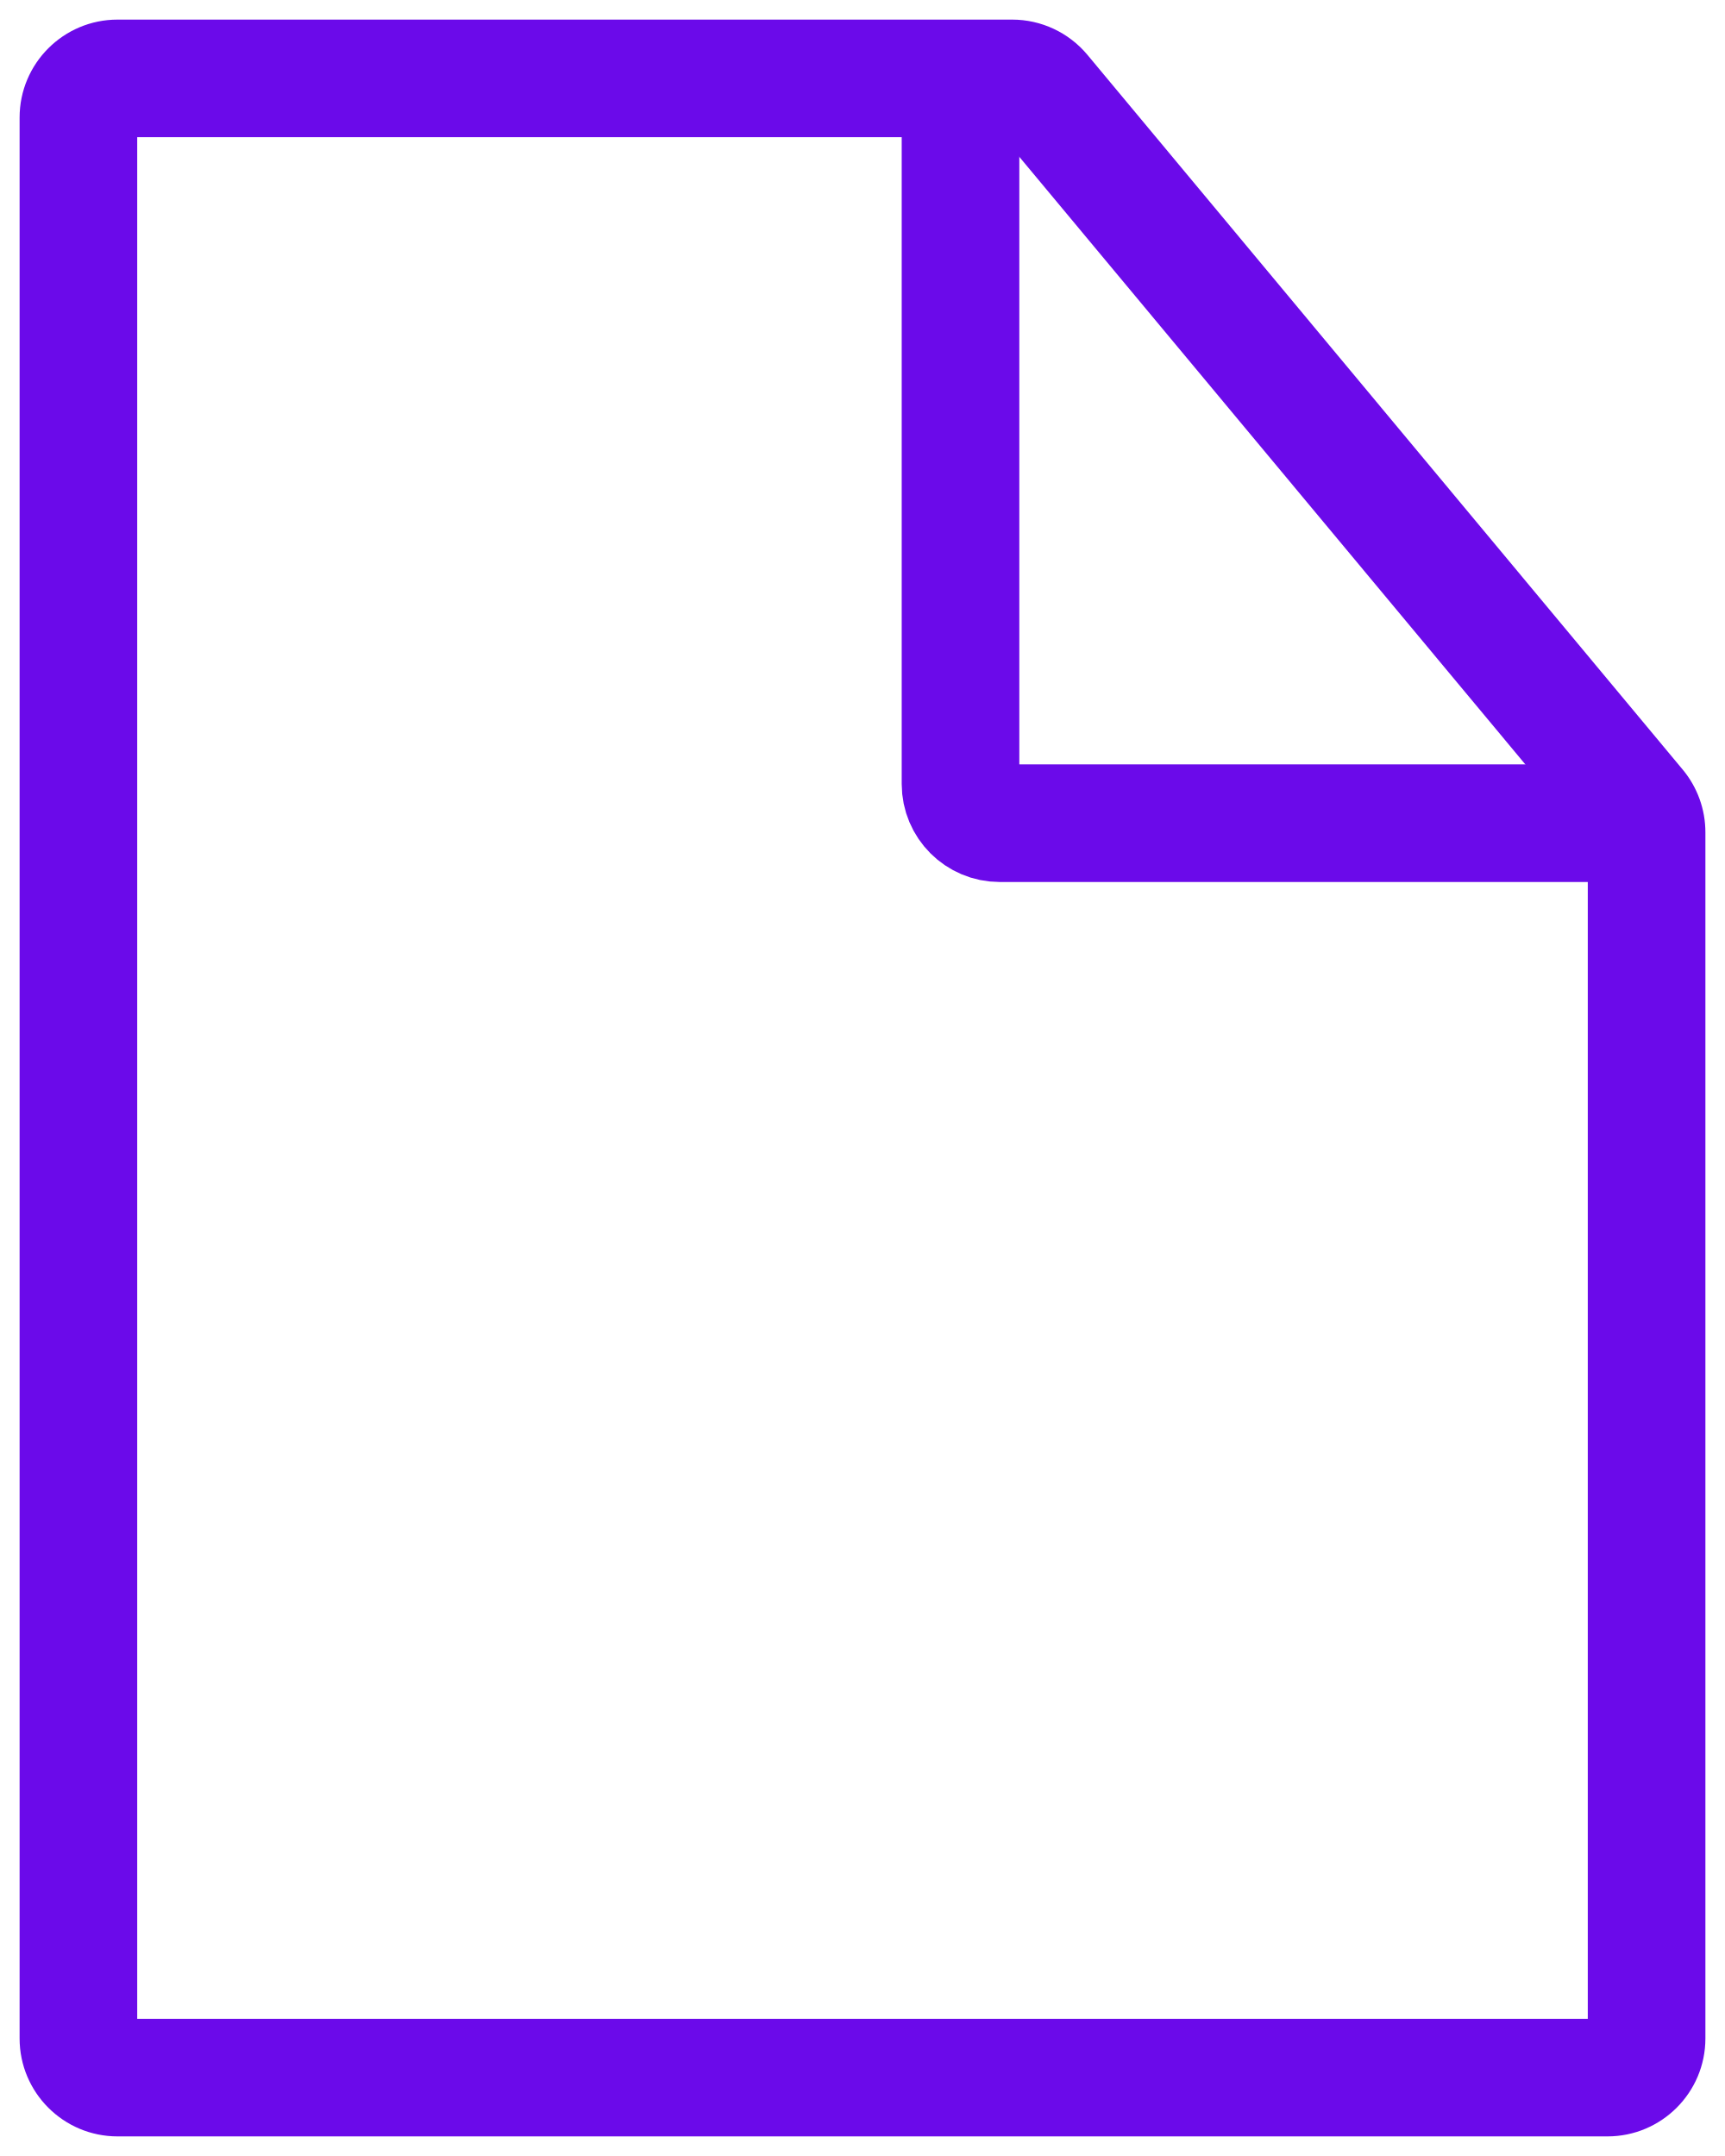
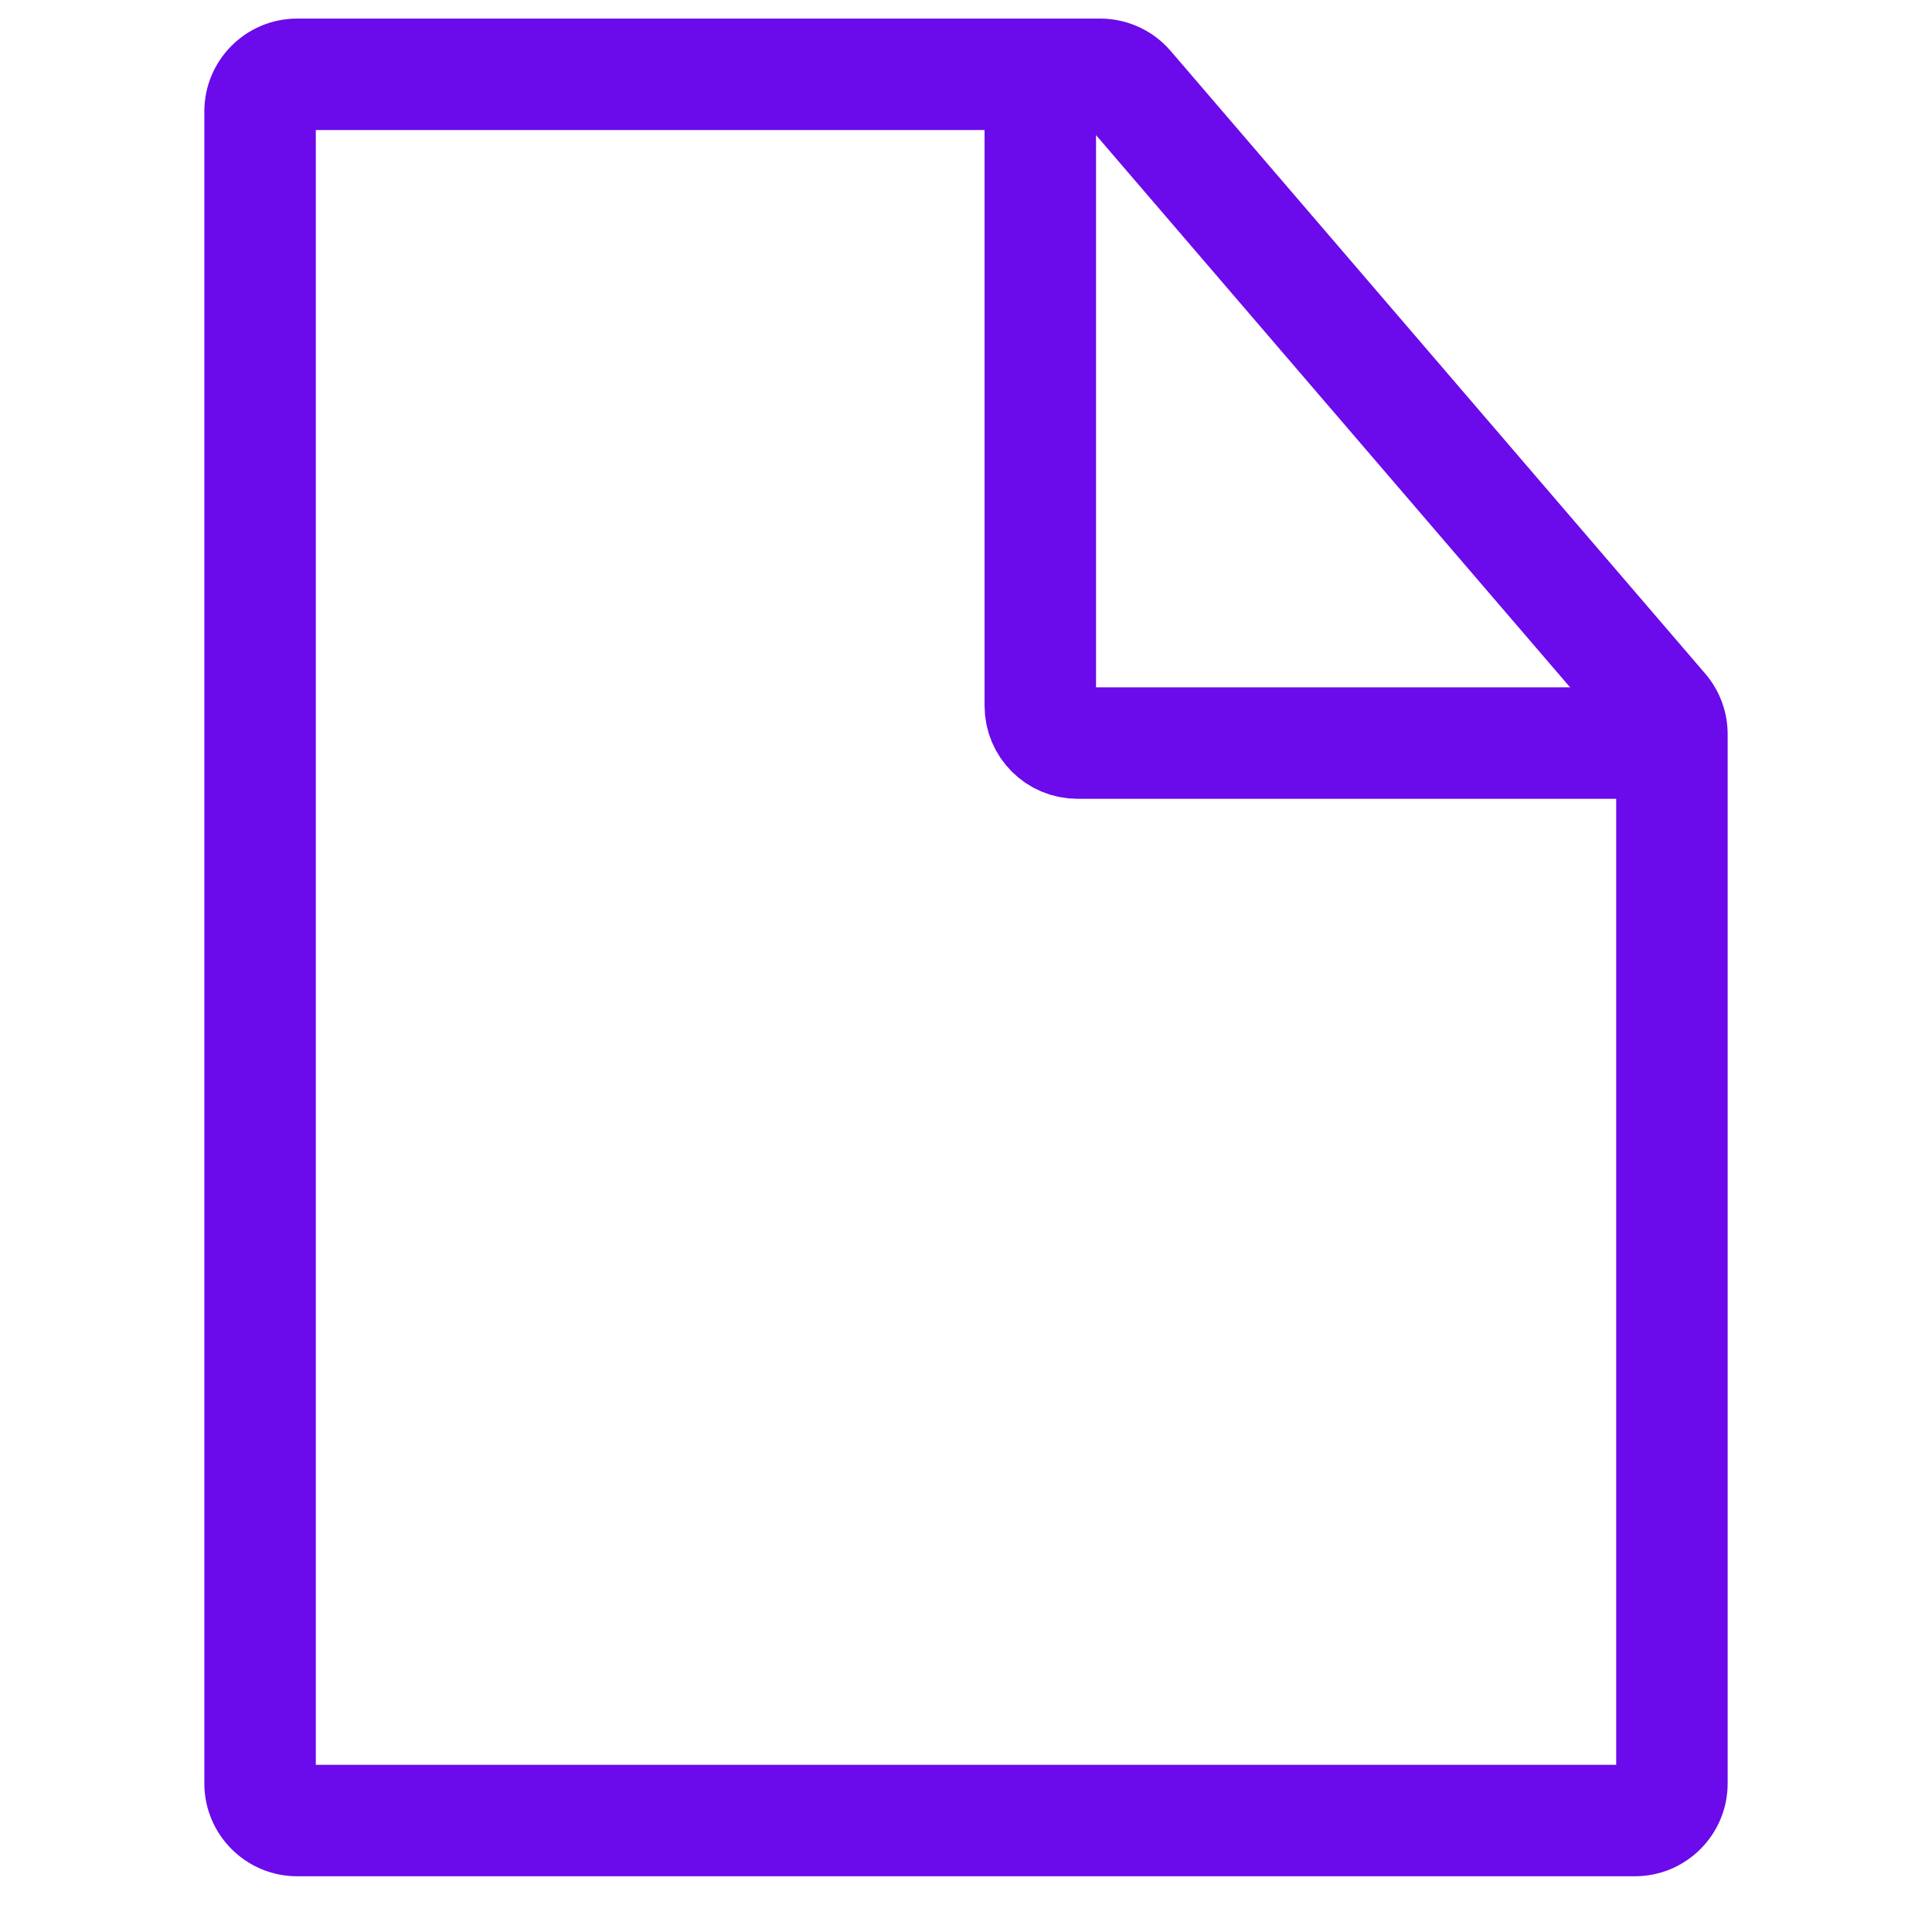
- <svg xmlns="http://www.w3.org/2000/svg" width="44" height="55" viewBox="0 0 44 55" fill="none">
-   <path d="M24.5 3V20C24.5 20.552 24.948 21 25.5 21H41.5" stroke="#6B0AEA" stroke-width="3" />
-   <path d="M26.586 2.36L27.738 1.4L26.586 2.36ZM41.768 20.592L42.921 19.632L41.768 20.592ZM0.5 3V52H3.5V3H0.5ZM3 54.5H41V51.5H3V54.5ZM43.5 52V21.232H40.5V52H43.5ZM42.921 19.632L27.738 1.4L25.433 3.32L40.616 21.552L42.921 19.632ZM25.817 0.5H3V3.5H25.817V0.5ZM27.738 1.4C27.263 0.83 26.559 0.5 25.817 0.5V3.5C25.669 3.5 25.528 3.434 25.433 3.32L27.738 1.4ZM43.5 21.232C43.5 20.647 43.295 20.081 42.921 19.632L40.616 21.552C40.541 21.462 40.5 21.349 40.5 21.232H43.5ZM41 54.5C42.381 54.5 43.5 53.381 43.5 52H40.5C40.5 51.724 40.724 51.5 41 51.5V54.5ZM0.5 52C0.5 53.381 1.619 54.5 3 54.5V51.5C3.276 51.5 3.5 51.724 3.5 52H0.5ZM3.5 3C3.5 3.276 3.276 3.5 3 3.5V0.5C1.619 0.5 0.5 1.619 0.5 3H3.5Z" fill="#6B0AEA" />
+ <svg xmlns="http://www.w3.org/2000/svg" width="52" height="52" viewBox="0 0 52 52" fill="none">
+   <path d="M28 3V19C28 19.552 28.448 20 29 20H44" stroke="#6B0AEA" stroke-width="3" />
+   <path d="M44.759 19.109L43.621 20.086L44.759 19.109ZM5.5 3V48H8.5V3H5.5ZM8 50.5H44V47.5H8V50.5ZM46.5 48V19.76H43.5V48H46.5ZM45.897 18.132L31.509 1.372L29.233 3.326L43.621 20.086L45.897 18.132ZM29.612 0.5H8V3.5H29.612V0.5ZM31.509 1.372C31.034 0.818 30.341 0.5 29.612 0.5V3.5C29.466 3.5 29.328 3.436 29.233 3.326L31.509 1.372ZM46.5 19.76C46.5 19.163 46.286 18.585 45.897 18.132L43.621 20.086C43.543 19.995 43.5 19.88 43.5 19.76H46.5ZM44 50.5C45.381 50.5 46.5 49.381 46.5 48H43.5C43.5 47.724 43.724 47.5 44 47.5V50.5ZM5.5 48C5.5 49.381 6.619 50.5 8 50.5V47.5C8.276 47.5 8.5 47.724 8.5 48H5.5ZM8.5 3C8.5 3.276 8.276 3.5 8 3.5V0.5C6.619 0.5 5.5 1.619 5.5 3H8.5Z" fill="#6B0AEA" />
</svg>
